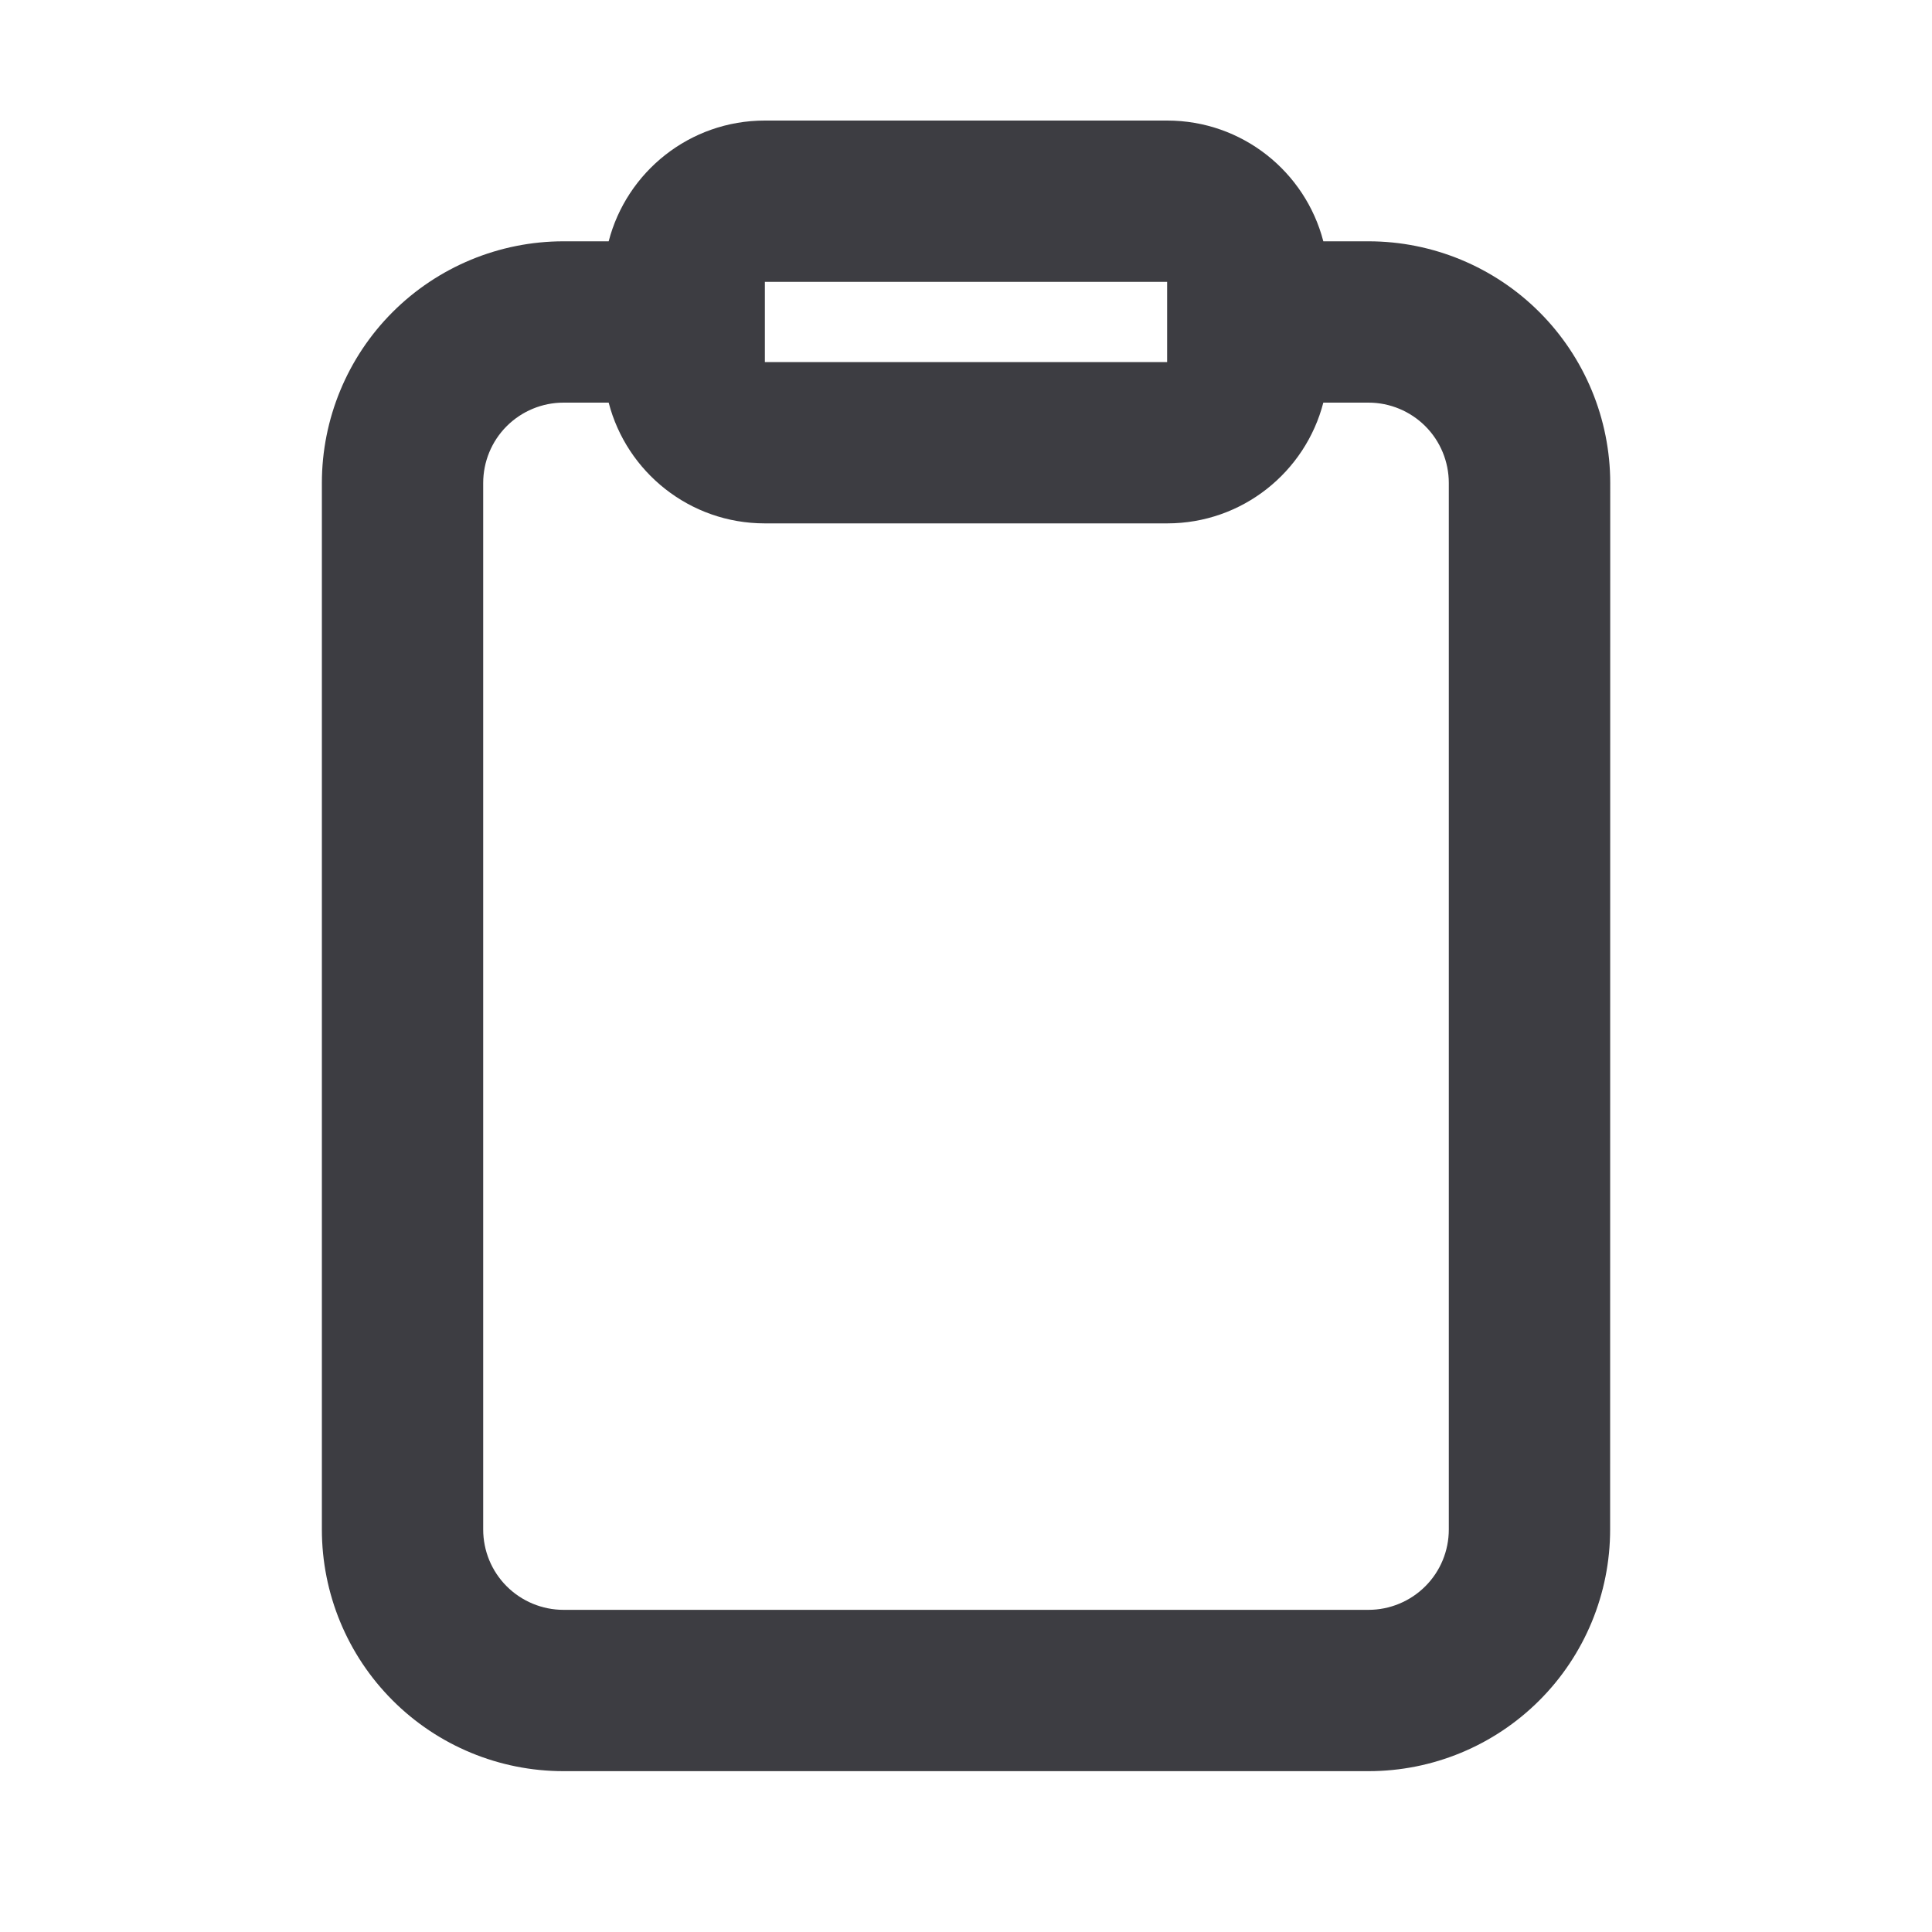
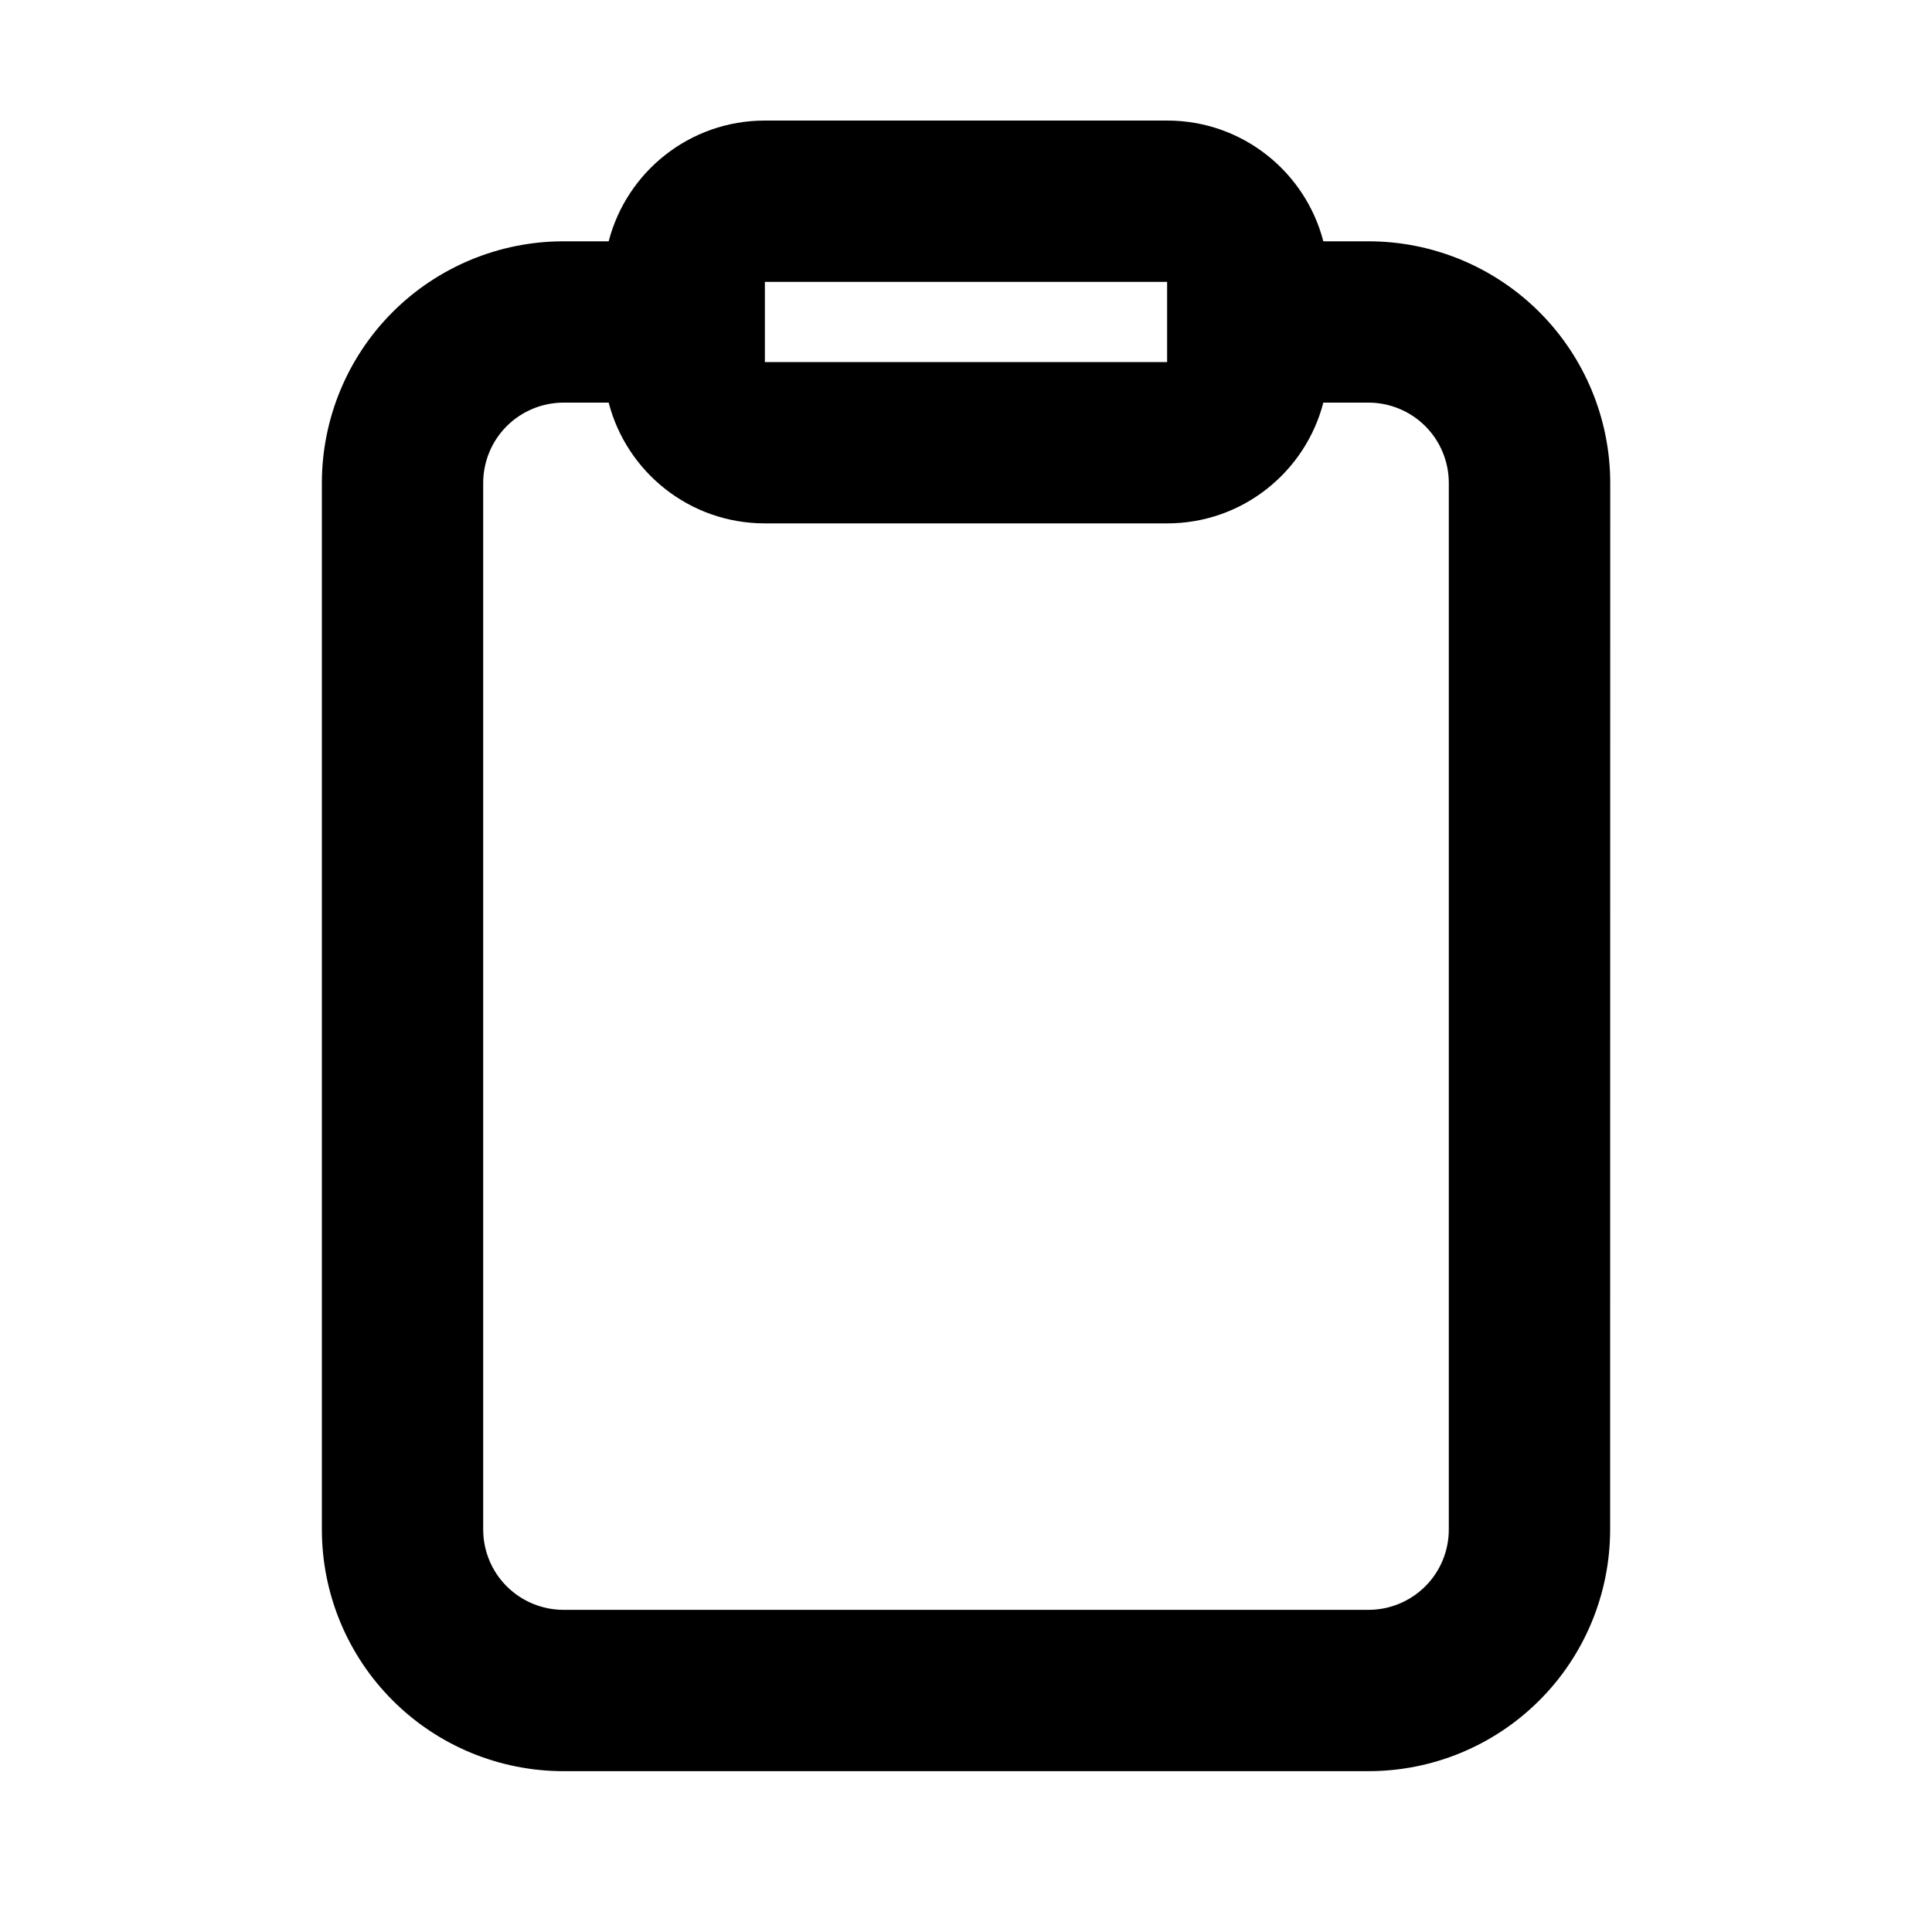
<svg xmlns="http://www.w3.org/2000/svg" width="20" height="20" viewBox="0 0 20 20" fill="none">
-   <path fill-rule="evenodd" clip-rule="evenodd" d="M12.082 2.918H7.918V3.748H12.082V2.918ZM6.301 4.168H5.833C5.613 4.168 5.401 4.256 5.245 4.412C5.089 4.568 5.002 4.78 5.002 5V5L5.002 15.833C5.002 16.054 5.089 16.265 5.245 16.421C5.401 16.577 5.613 16.665 5.833 16.665H14.167C14.387 16.665 14.599 16.577 14.755 16.421C14.911 16.265 14.998 16.054 14.998 15.833L14.998 5C14.998 4.78 14.911 4.568 14.755 4.412C14.599 4.256 14.387 4.168 14.167 4.168H13.699C13.513 4.887 12.86 5.418 12.083 5.418H7.917C7.14 5.418 6.487 4.887 6.301 4.168ZM13.699 2.498C13.513 1.779 12.86 1.248 12.083 1.248H7.917C7.14 1.248 6.487 1.779 6.301 2.498H5.833C5.17 2.498 4.533 2.762 4.064 3.231C3.595 3.7 3.332 4.337 3.332 5V5L3.332 15.833C3.332 16.497 3.595 17.133 4.064 17.602C4.533 18.072 5.17 18.335 5.833 18.335H14.167C14.83 18.335 15.466 18.072 15.936 17.602C16.405 17.133 16.668 16.497 16.668 15.833L16.669 5C16.669 4.337 16.405 3.7 15.936 3.231C15.467 2.762 14.83 2.498 14.167 2.498H13.699Z" fill="#3D3D42" />
+   <path fill-rule="evenodd" clip-rule="evenodd" d="M12.082 2.918H7.918V3.748H12.082V2.918ZM6.301 4.168H5.833C5.613 4.168 5.401 4.256 5.245 4.412C5.089 4.568 5.002 4.78 5.002 5V5L5.002 15.833C5.002 16.054 5.089 16.265 5.245 16.421C5.401 16.577 5.613 16.665 5.833 16.665H14.167C14.387 16.665 14.599 16.577 14.755 16.421C14.911 16.265 14.998 16.054 14.998 15.833L14.998 5C14.998 4.78 14.911 4.568 14.755 4.412C14.599 4.256 14.387 4.168 14.167 4.168H13.699C13.513 4.887 12.86 5.418 12.083 5.418H7.917C7.14 5.418 6.487 4.887 6.301 4.168ZM13.699 2.498C13.513 1.779 12.86 1.248 12.083 1.248H7.917C7.14 1.248 6.487 1.779 6.301 2.498H5.833C5.17 2.498 4.533 2.762 4.064 3.231C3.595 3.7 3.332 4.337 3.332 5V5L3.332 15.833C3.332 16.497 3.595 17.133 4.064 17.602C4.533 18.072 5.17 18.335 5.833 18.335H14.167C14.83 18.335 15.466 18.072 15.936 17.602C16.405 17.133 16.668 16.497 16.668 15.833L16.669 5C16.669 4.337 16.405 3.7 15.936 3.231C15.467 2.762 14.83 2.498 14.167 2.498H13.699Z" fill="currentColor" />
</svg>
